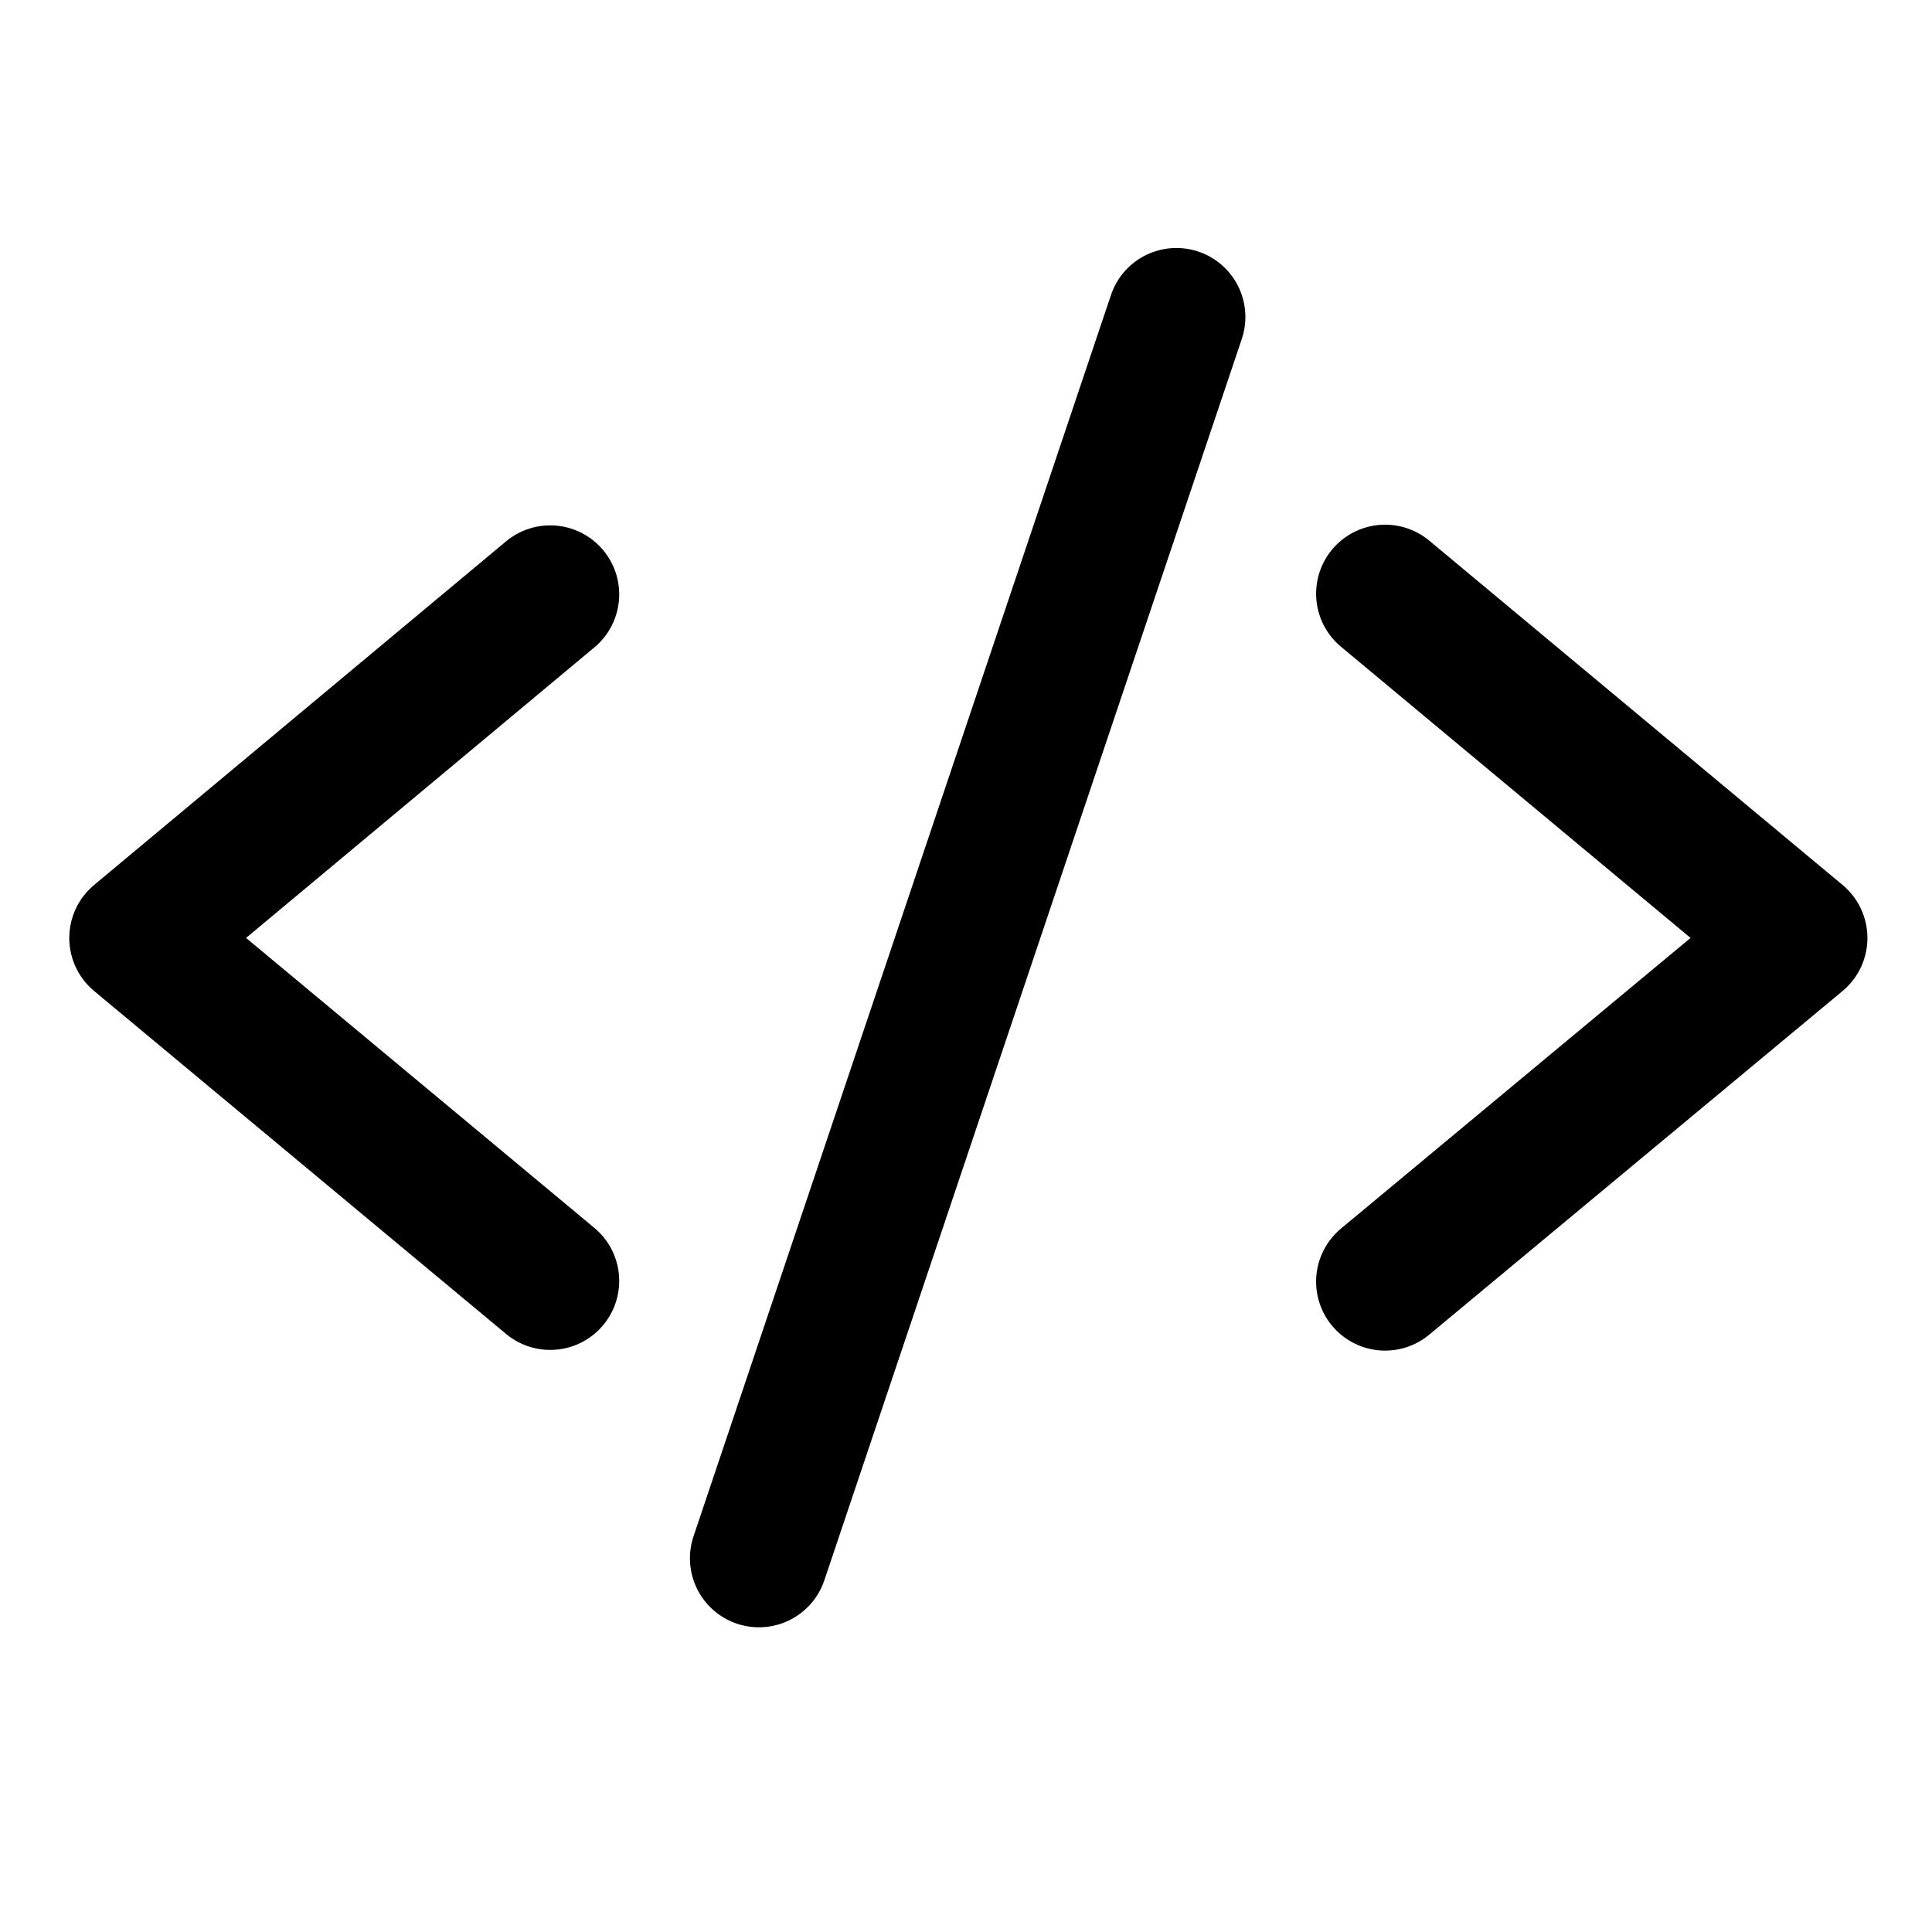
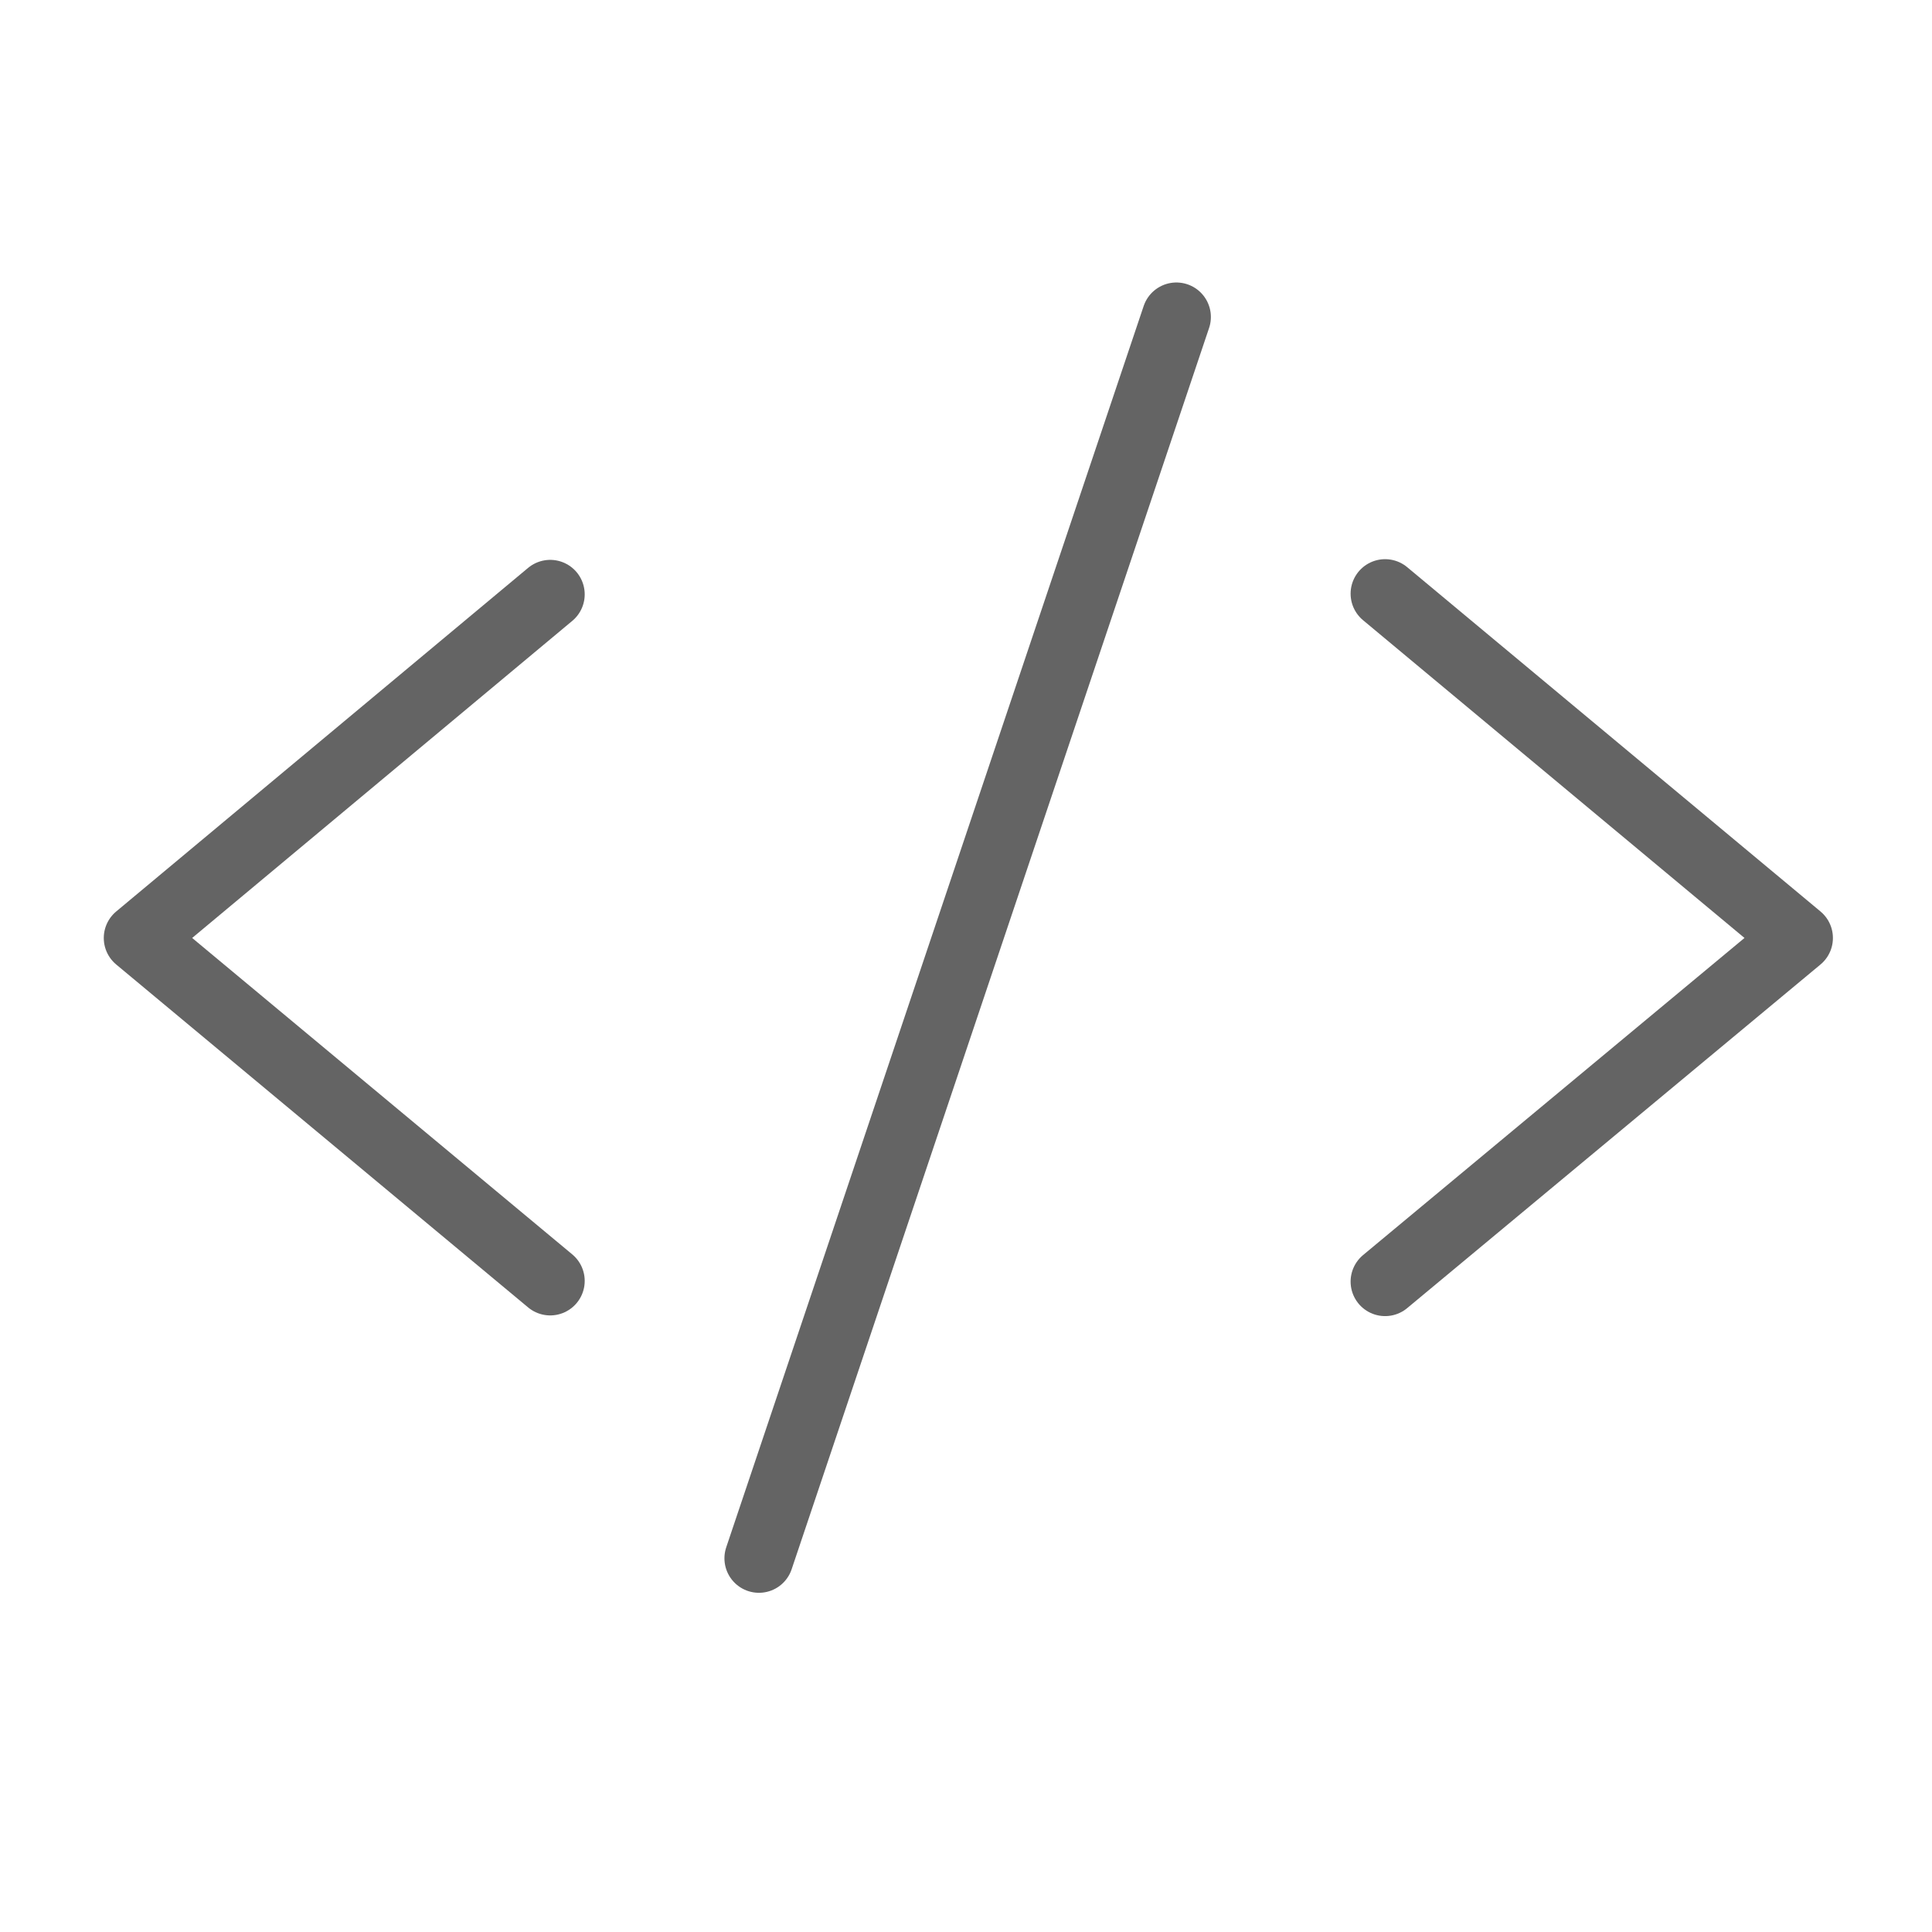
- <svg xmlns="http://www.w3.org/2000/svg" width="24" height="24" viewBox="0 0 28 28" fill="none" stroke-width="2" stroke-linecap="round" stroke-linejoin="round" stroke="#000000">
+ <svg xmlns="http://www.w3.org/2000/svg" width="18" height="18" viewBox="0 0 28 28" fill="none" stroke-width="1" stroke-linecap="round" stroke-linejoin="round" stroke="#646464">
  <path d="M7.974 18.564L2.004 13.594L7.974 8.614" fill="none" data-nofill="true" />
  <path d="M20.074 8.604L26.064 13.594L20.074 18.574" fill="none" data-nofill="true" />
  <path d="M17.049 4.594L10.999 22.584" fill="none" data-nofill="true" />
</svg>
